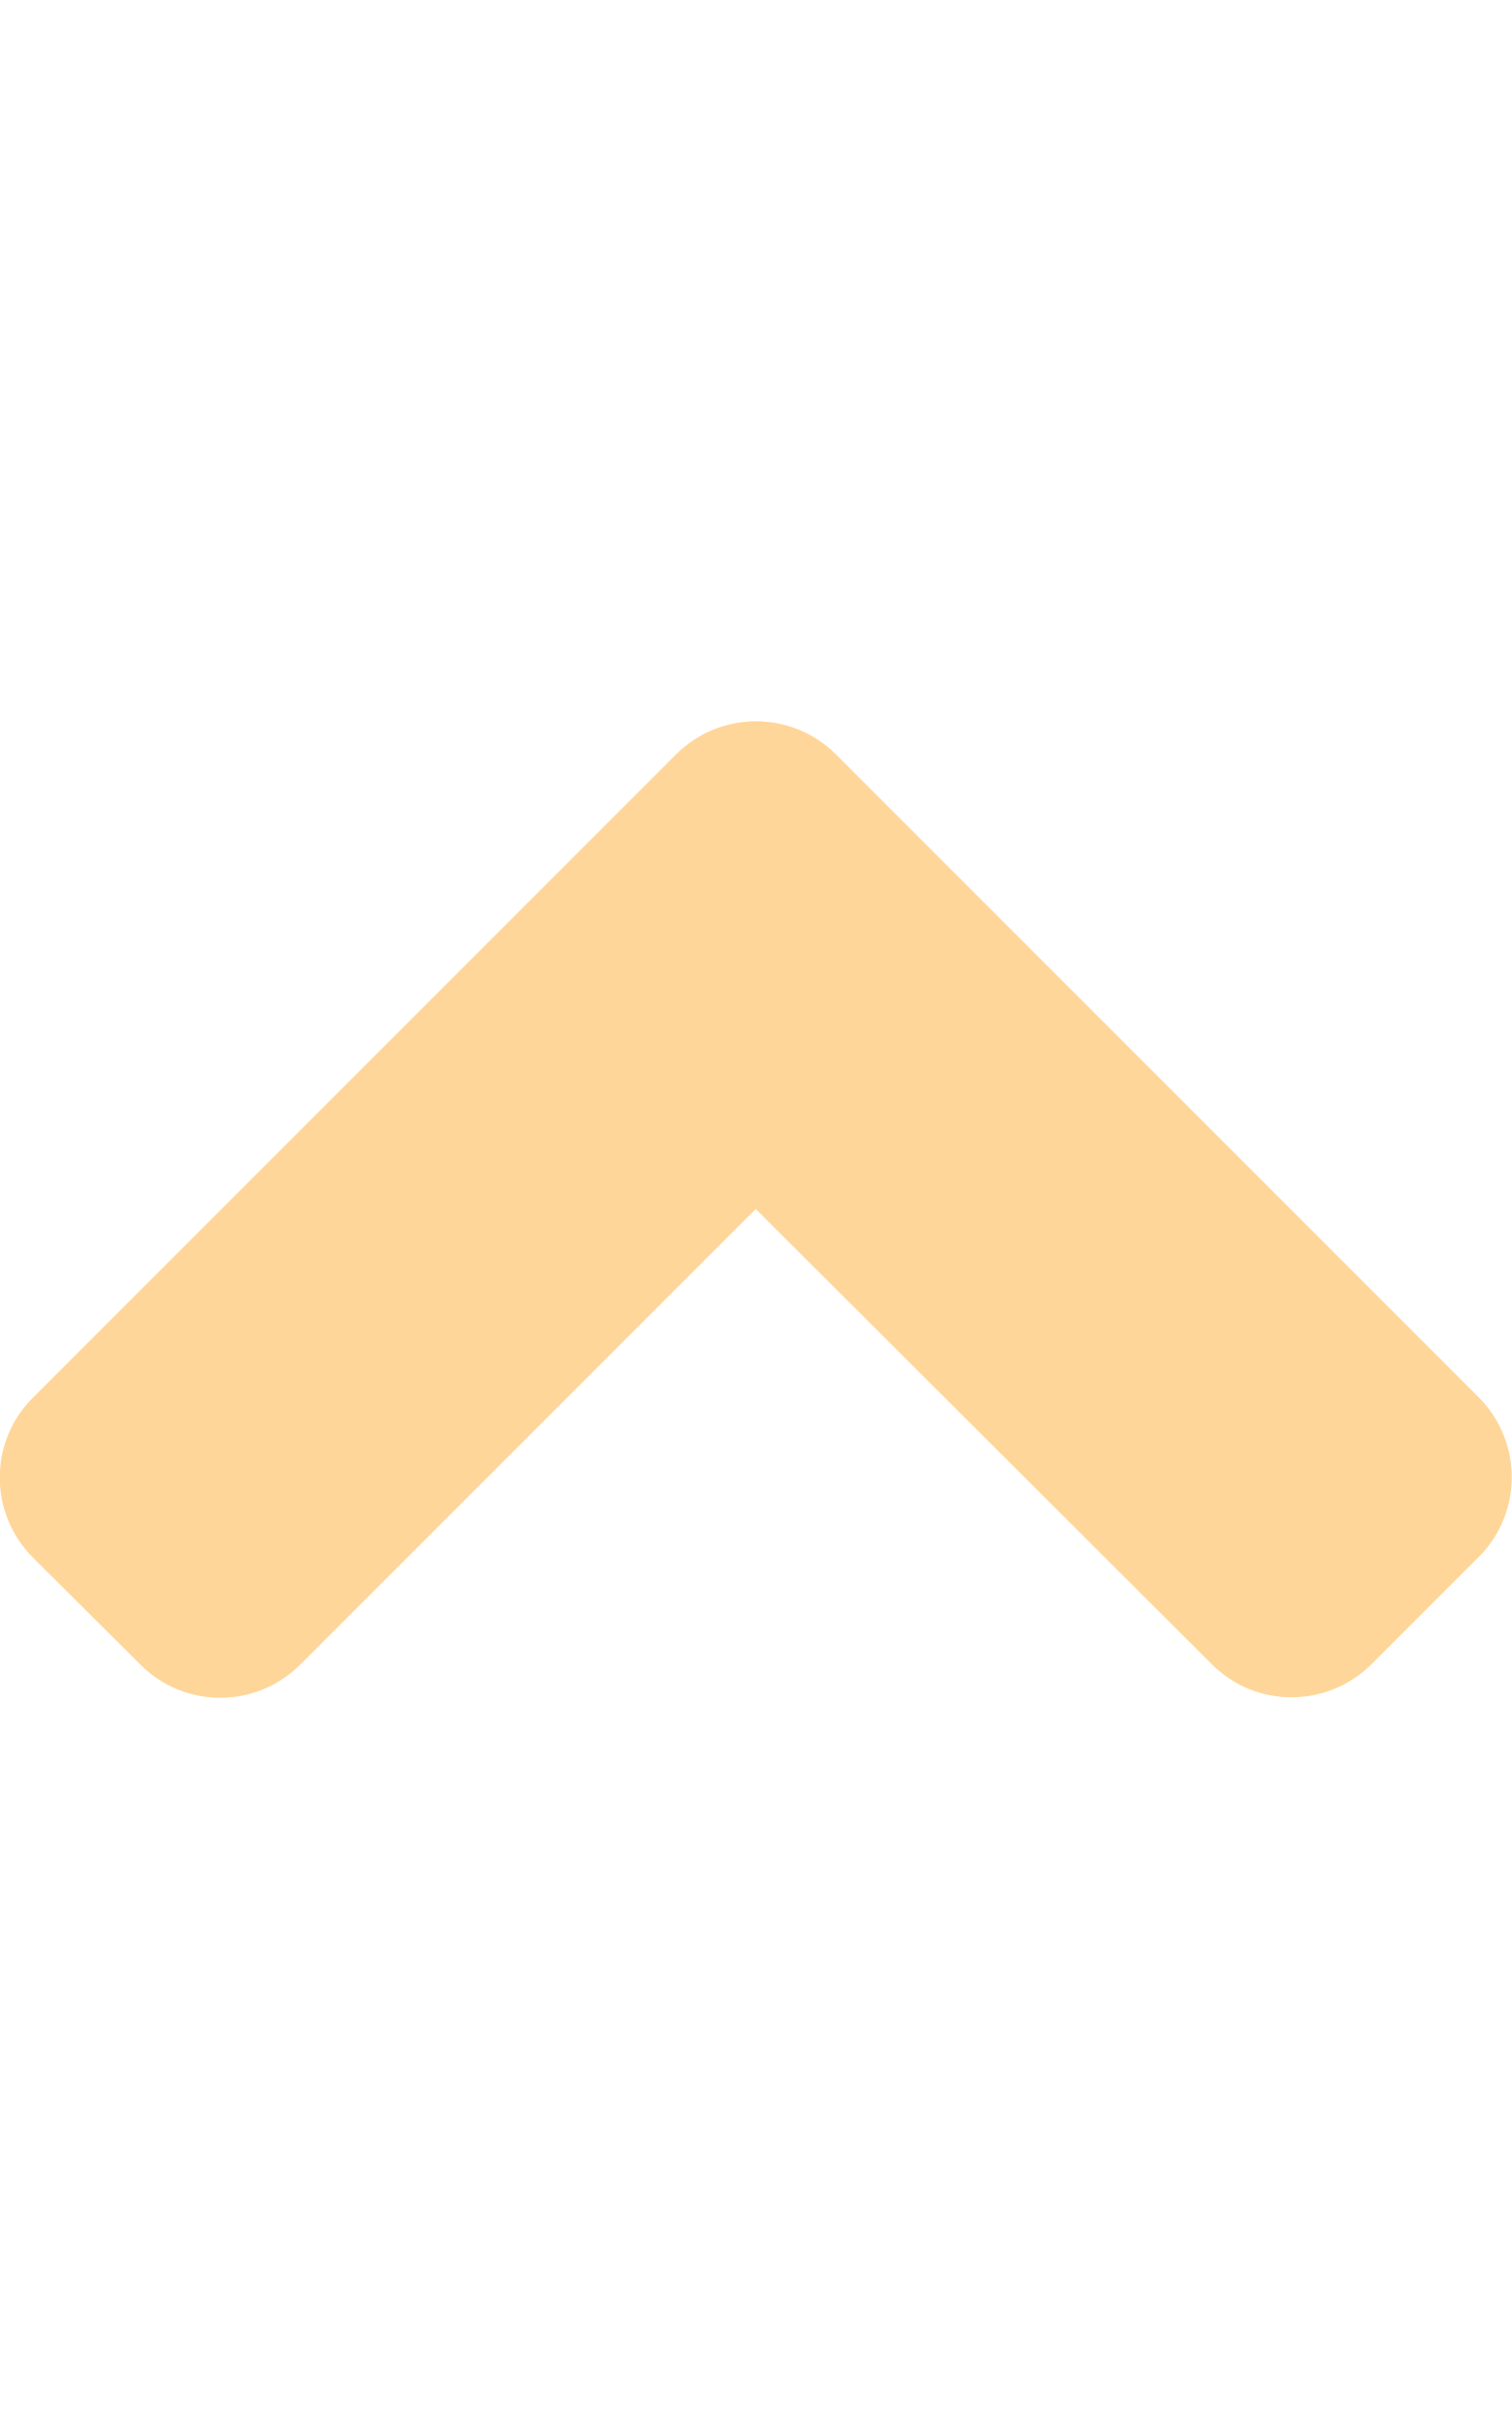
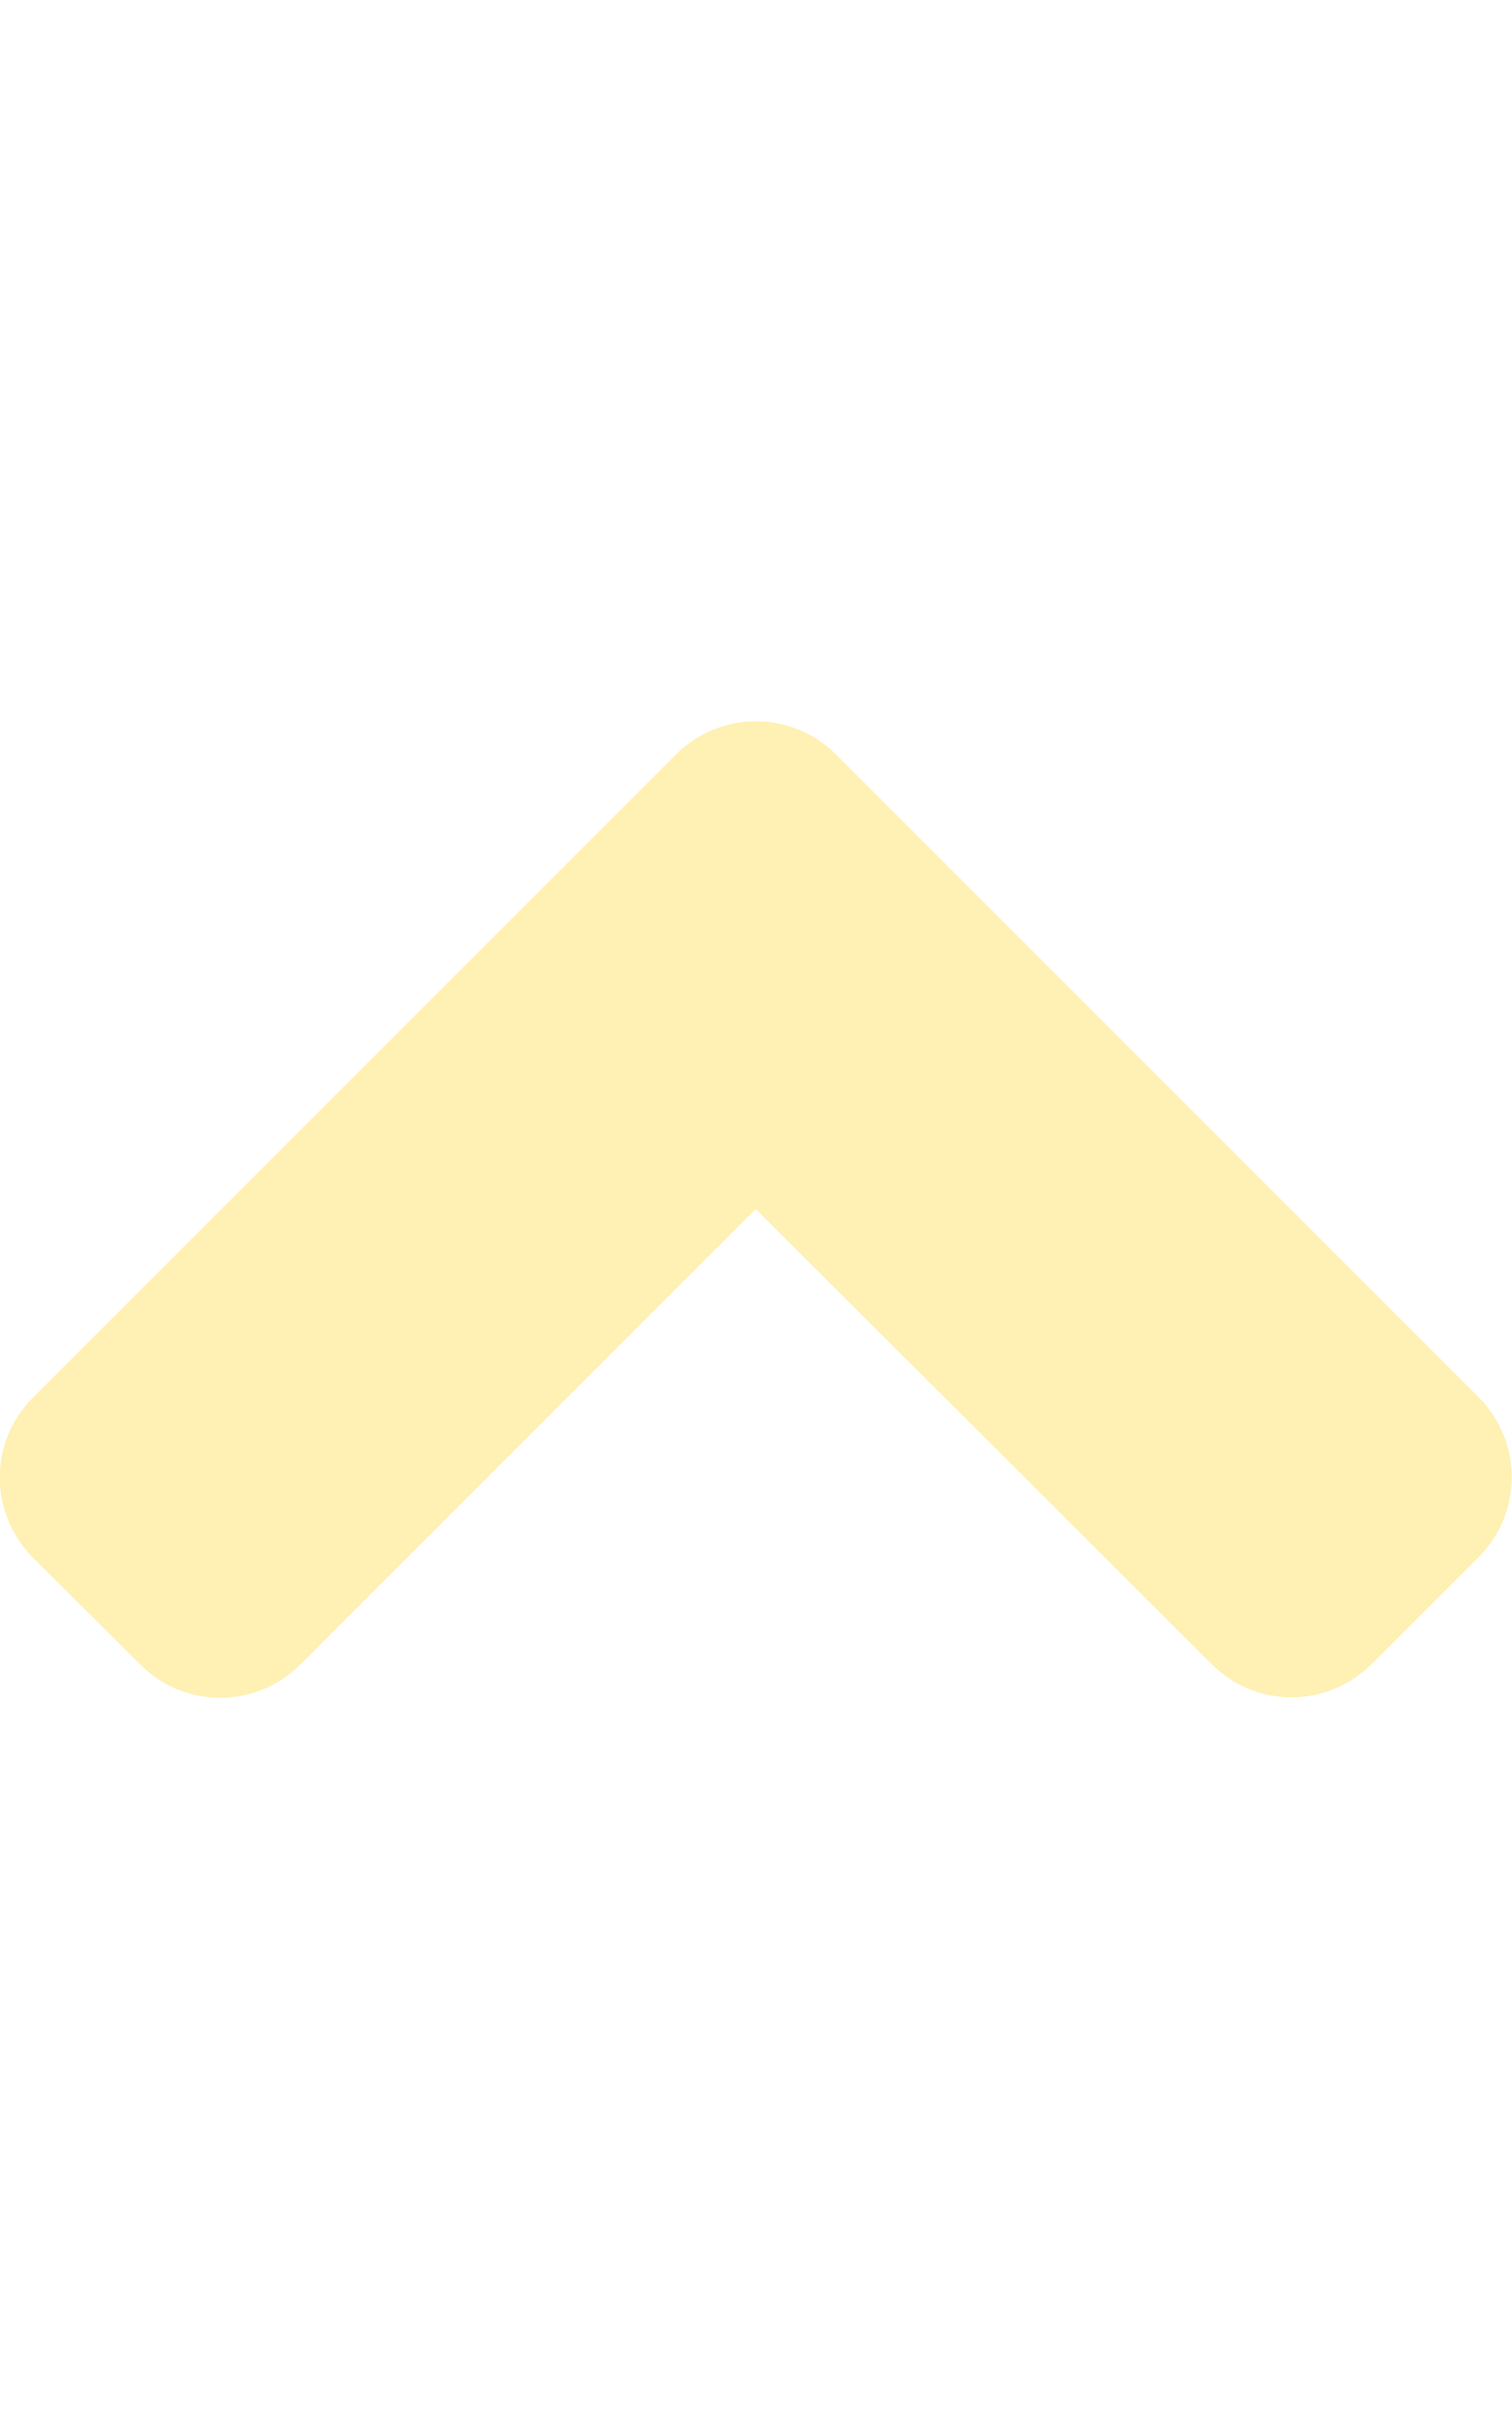
<svg xmlns="http://www.w3.org/2000/svg" aria-hidden="true" focusable="false" data-prefix="fas" data-icon="angle-up" class="svg-inline--fa fa-angle-up fa-w-10" role="img" viewBox="0 0 320 512">
-   <path fill="#ffd699" d="M177 159.7l136 136c9.4 9.4 9.4 24.6 0 33.9l-22.6 22.6c-9.4 9.4-24.6 9.4-33.9 0L160 255.9l-96.4 96.4c-9.4 9.4-24.6 9.4-33.9 0L7 329.7c-9.4-9.4-9.4-24.6 0-33.9l136-136c9.4-9.5 24.6-9.5 34-.1z" />
+   <path fill="#fff0b3" d="M177 159.7l136 136c9.4 9.4 9.4 24.6 0 33.9l-22.6 22.6c-9.4 9.4-24.6 9.4-33.9 0L160 255.9l-96.4 96.4c-9.4 9.4-24.6 9.4-33.9 0L7 329.7c-9.4-9.4-9.4-24.6 0-33.9l136-136c9.4-9.5 24.6-9.5 34-.1z" />
</svg>
